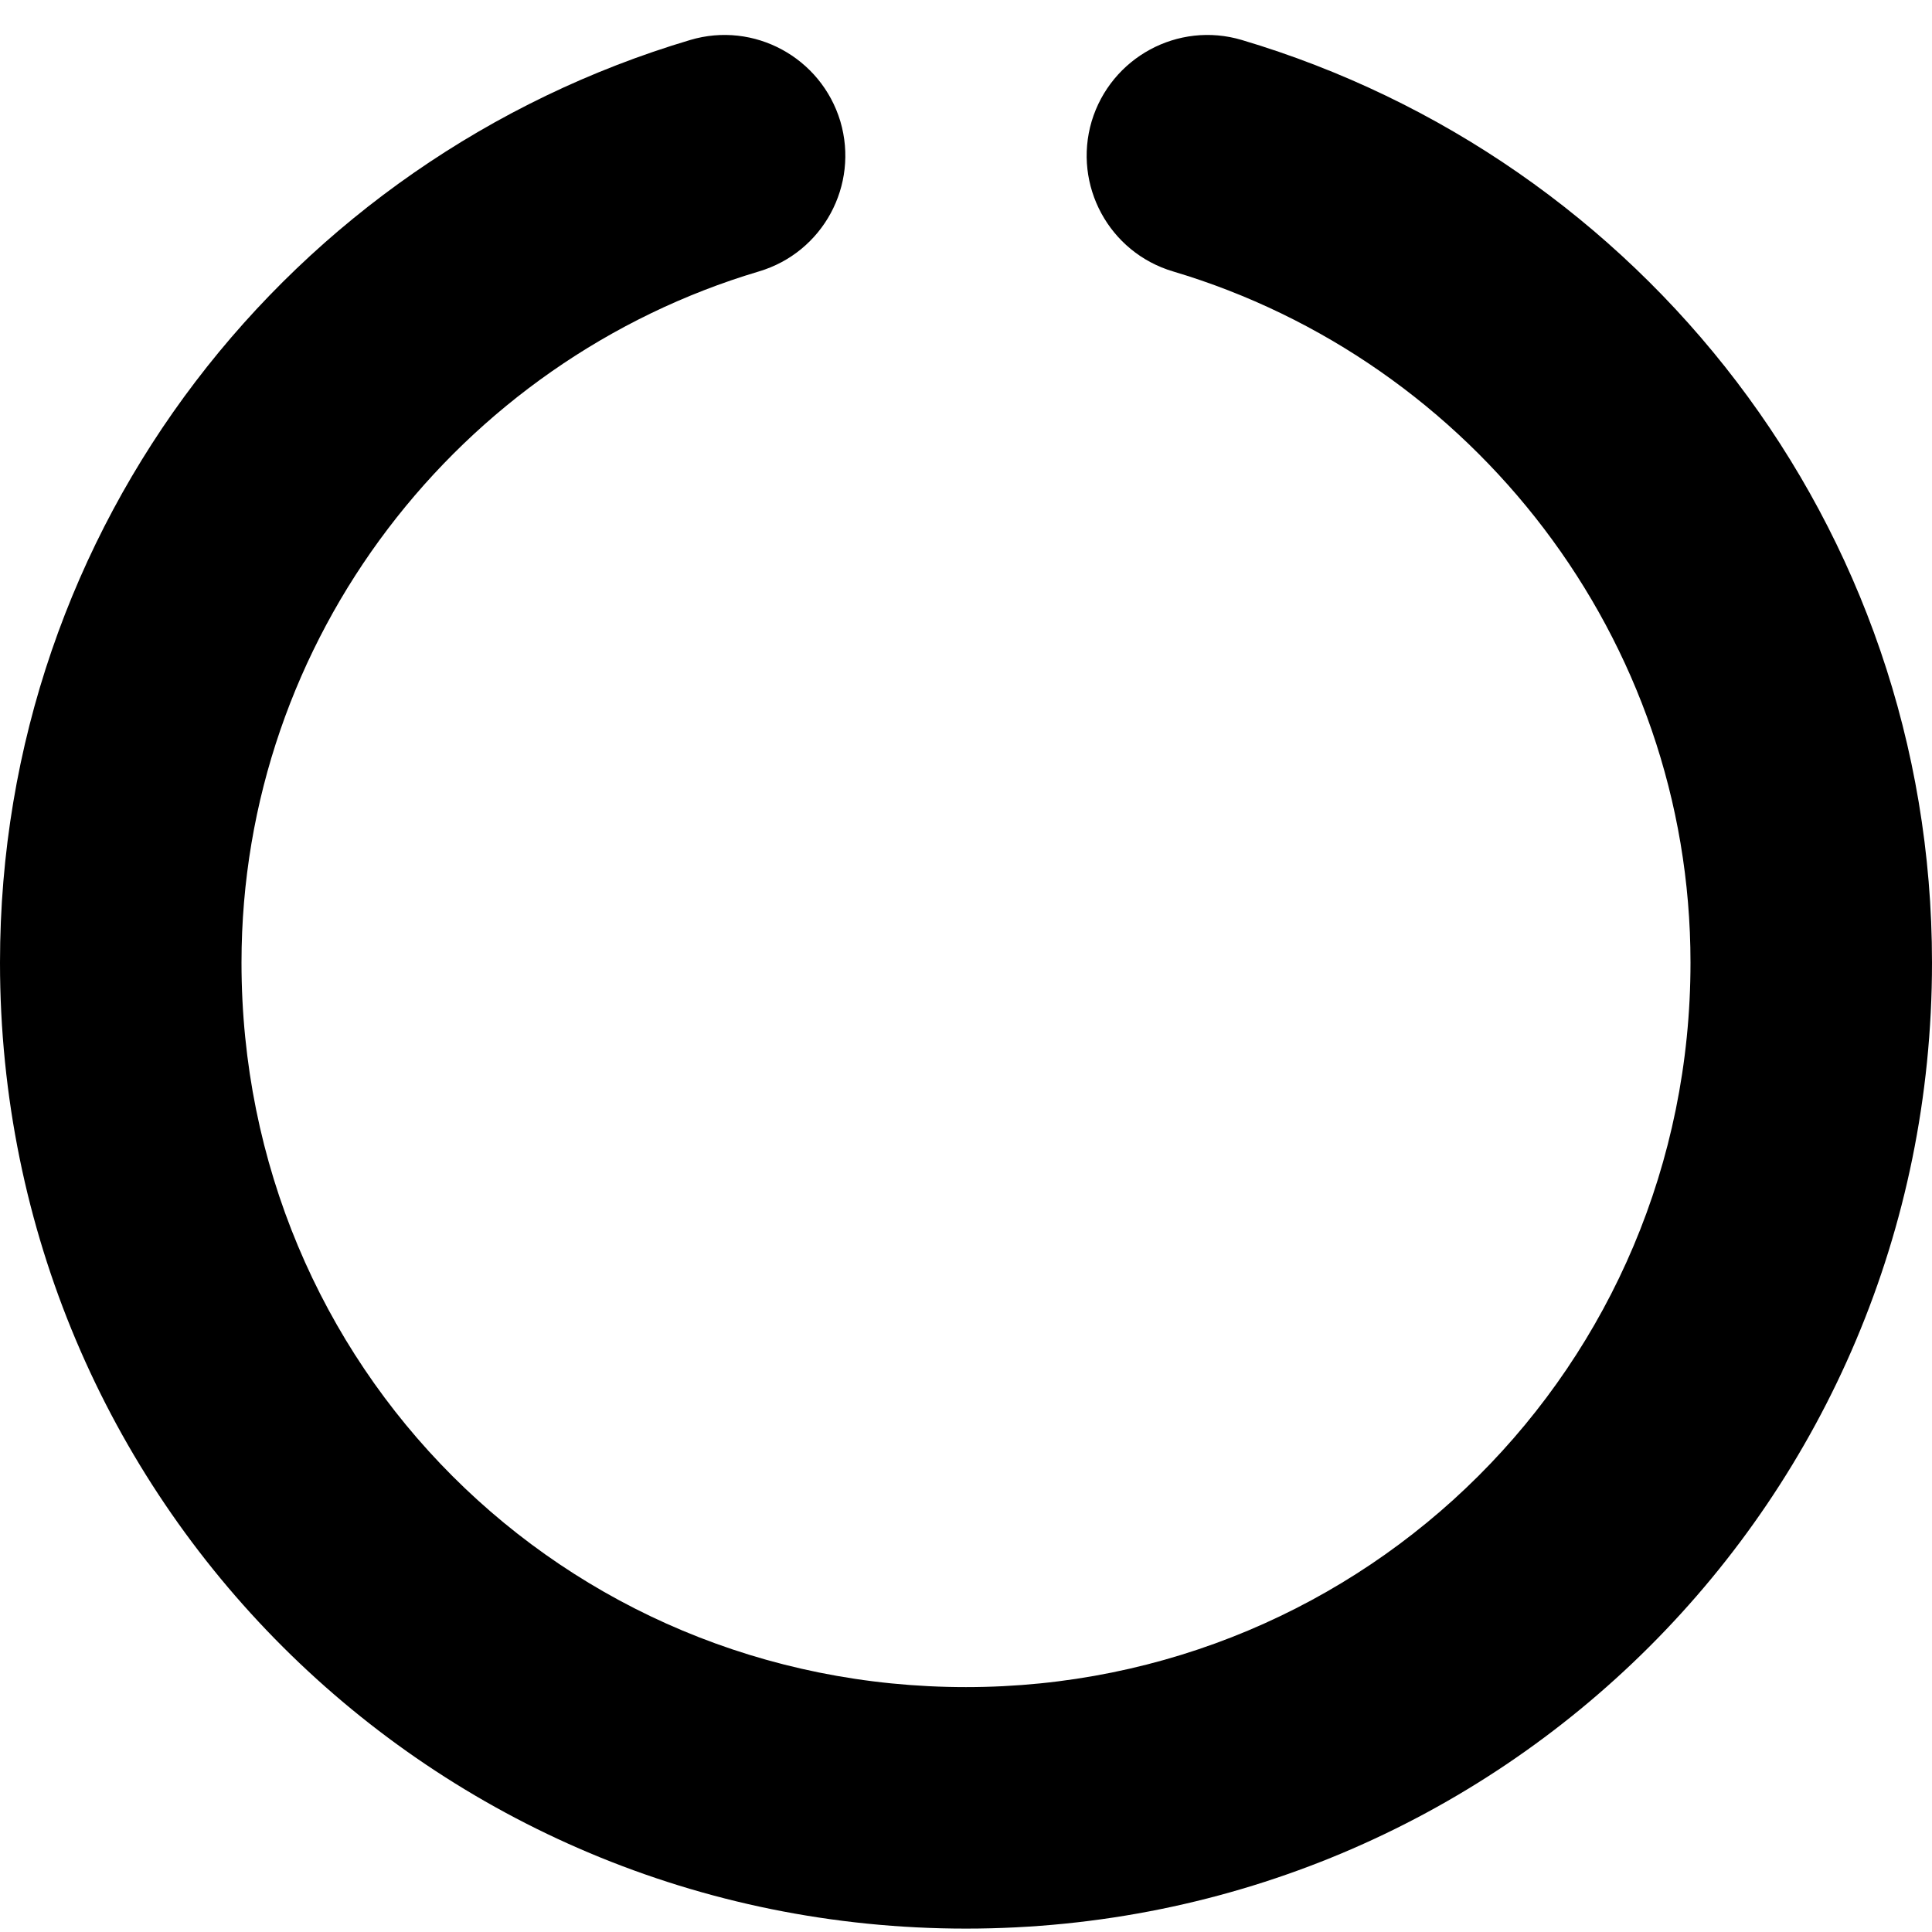
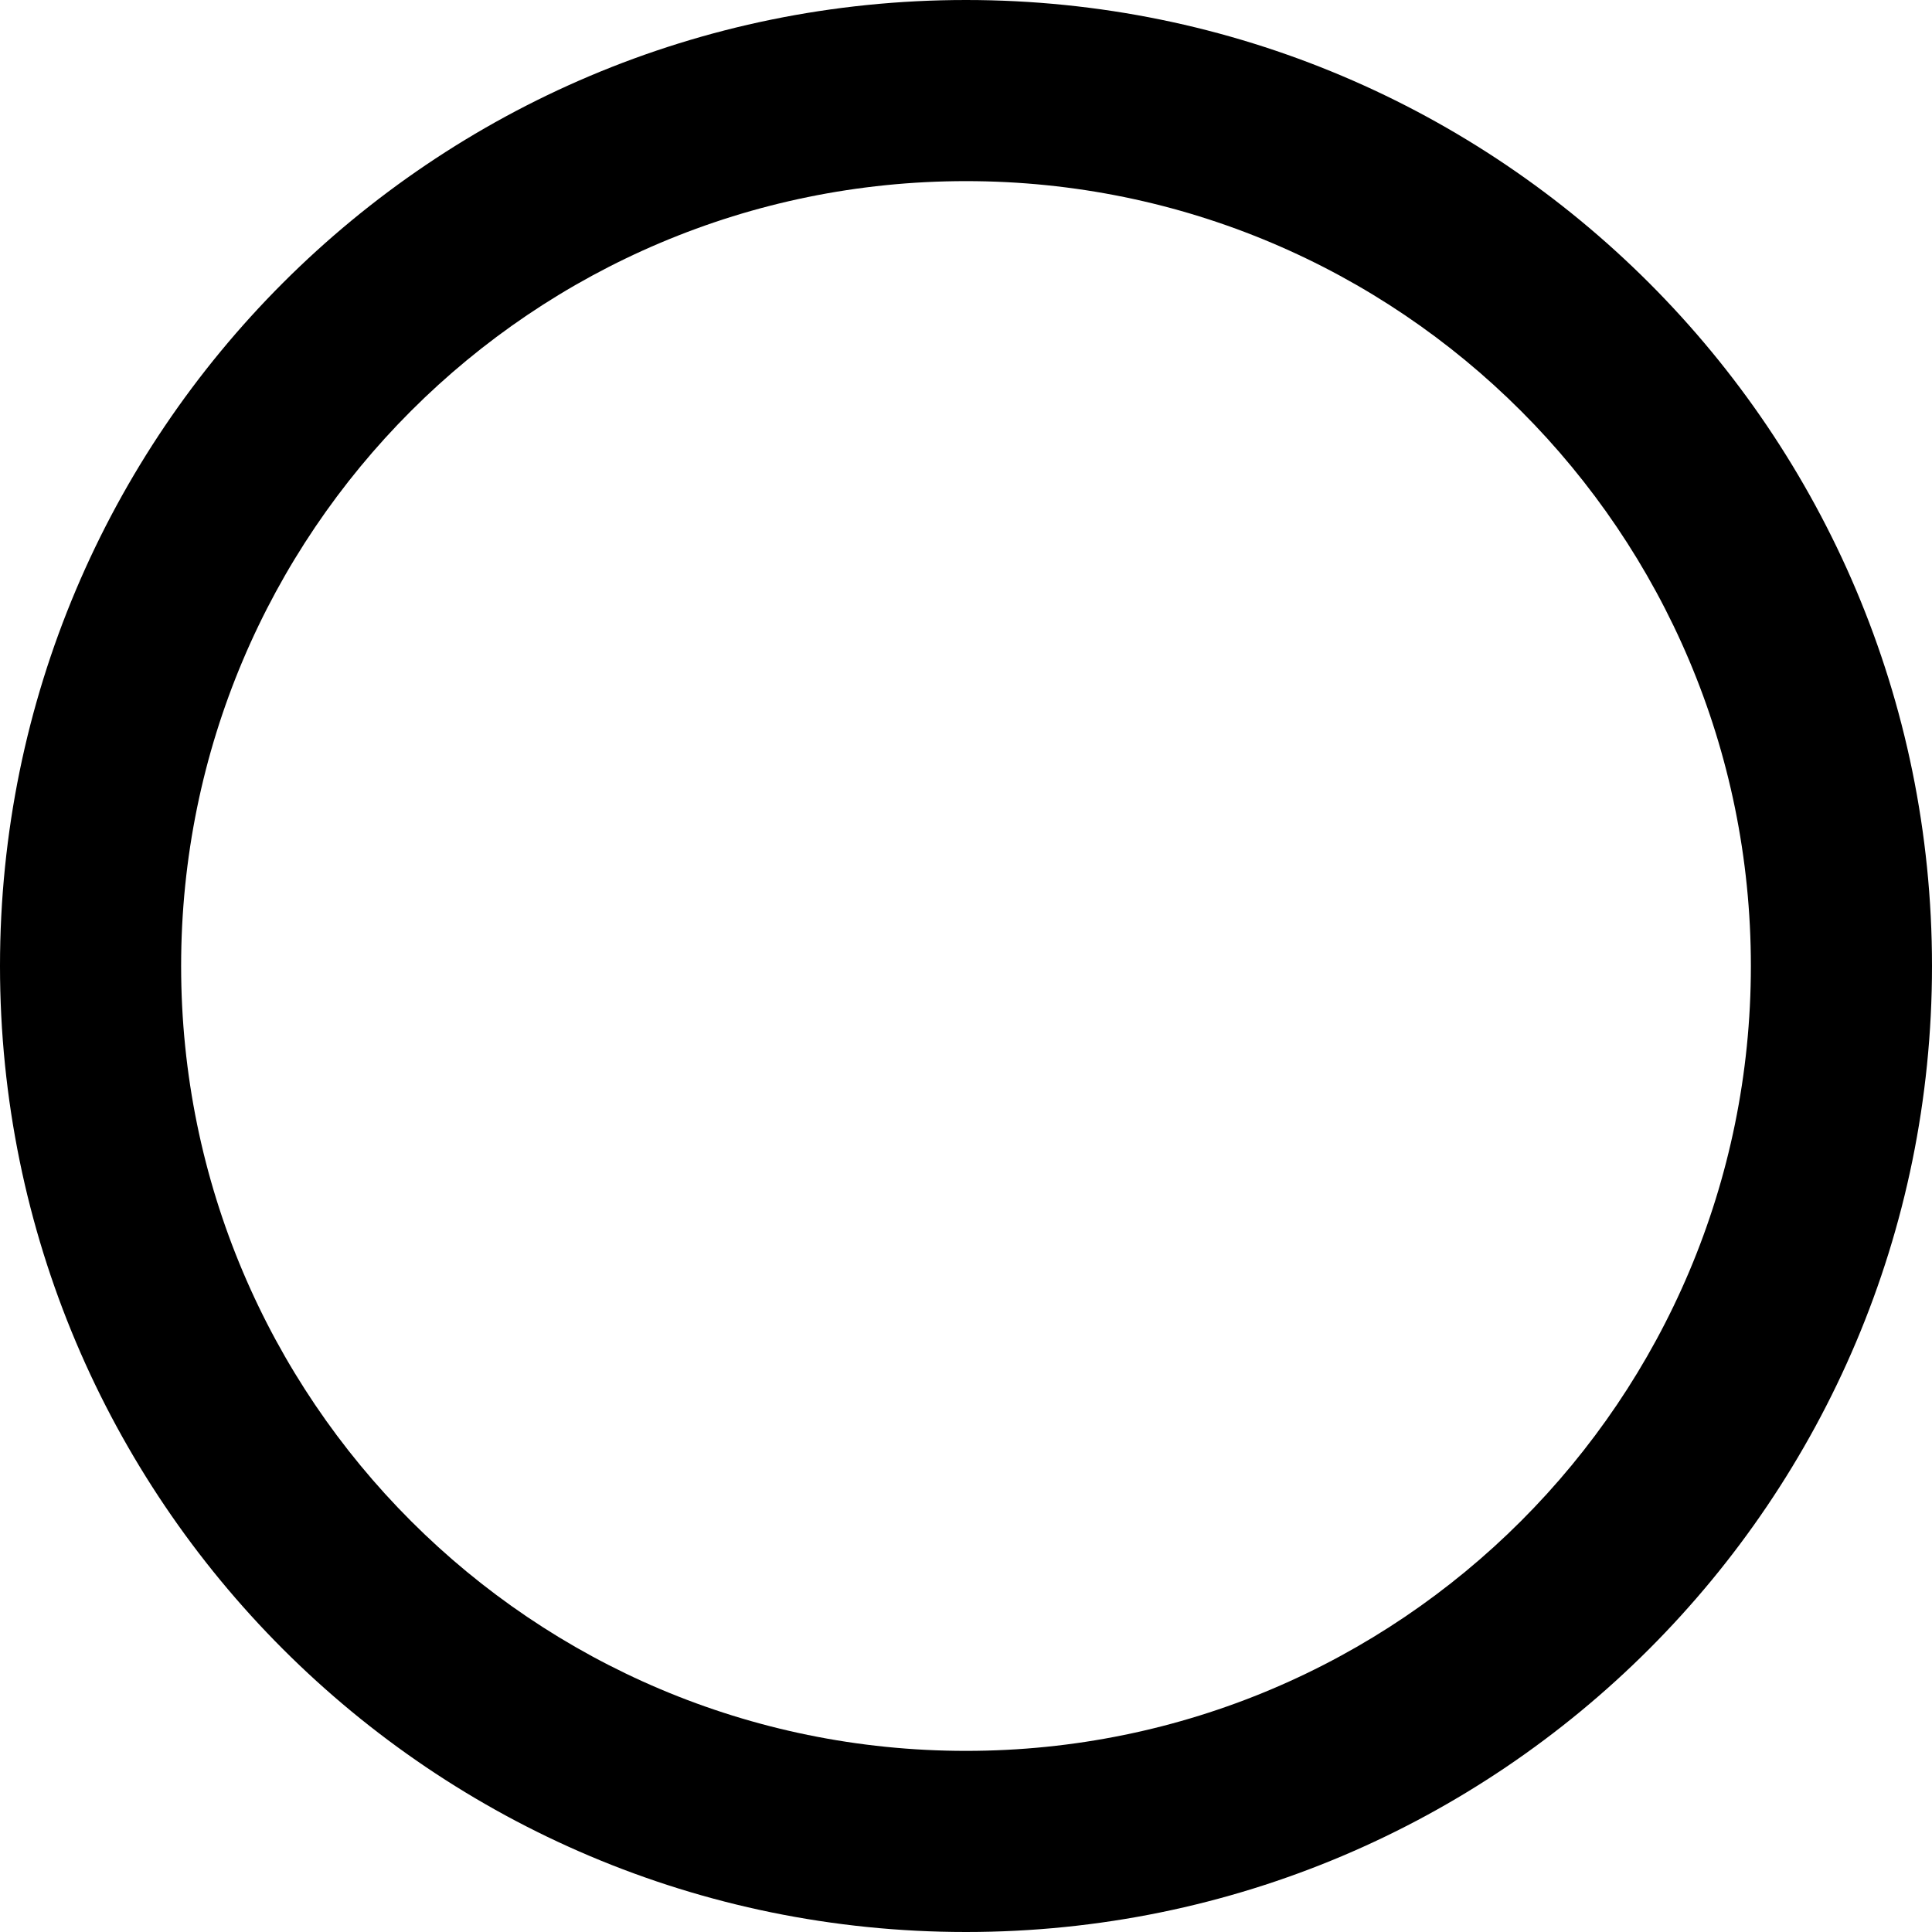
<svg xmlns="http://www.w3.org/2000/svg" viewBox="0 0 512 512">
-   <path d="M222.7 32.15C227.7 49.08 218.1 66.9 201.1 71.94C121.8 95.55 64 169.1 64 255.1C64 362 149.1 447.1 256 447.1C362 447.1 448 362 448 255.1C448 169.1 390.2 95.55 310.9 71.94C293.9 66.9 284.3 49.08 289.3 32.15C294.4 15.21 312.2 5.562 329.1 10.6C434.9 42.07 512 139.1 512 255.1C512 397.4 397.4 511.1 256 511.1C114.6 511.1 0 397.4 0 255.1C0 139.1 77.15 42.07 182.9 10.6C199.8 5.562 217.6 15.21 222.7 32.15V32.15z" />
+   <path d="M512 256C512 397.4 397.4 512 256 512C114.6 512 0 397.4 0 256C0 114.6 114.6 0 256 0C397.4 0 512 114.6 512 256zM256 48C141.1 48 48 141.1 48 256C48 370.9 141.1 464 256 464C370.9 464 464 370.9 464 256C464 141.1 370.9 48 256 48z" />
</svg>
